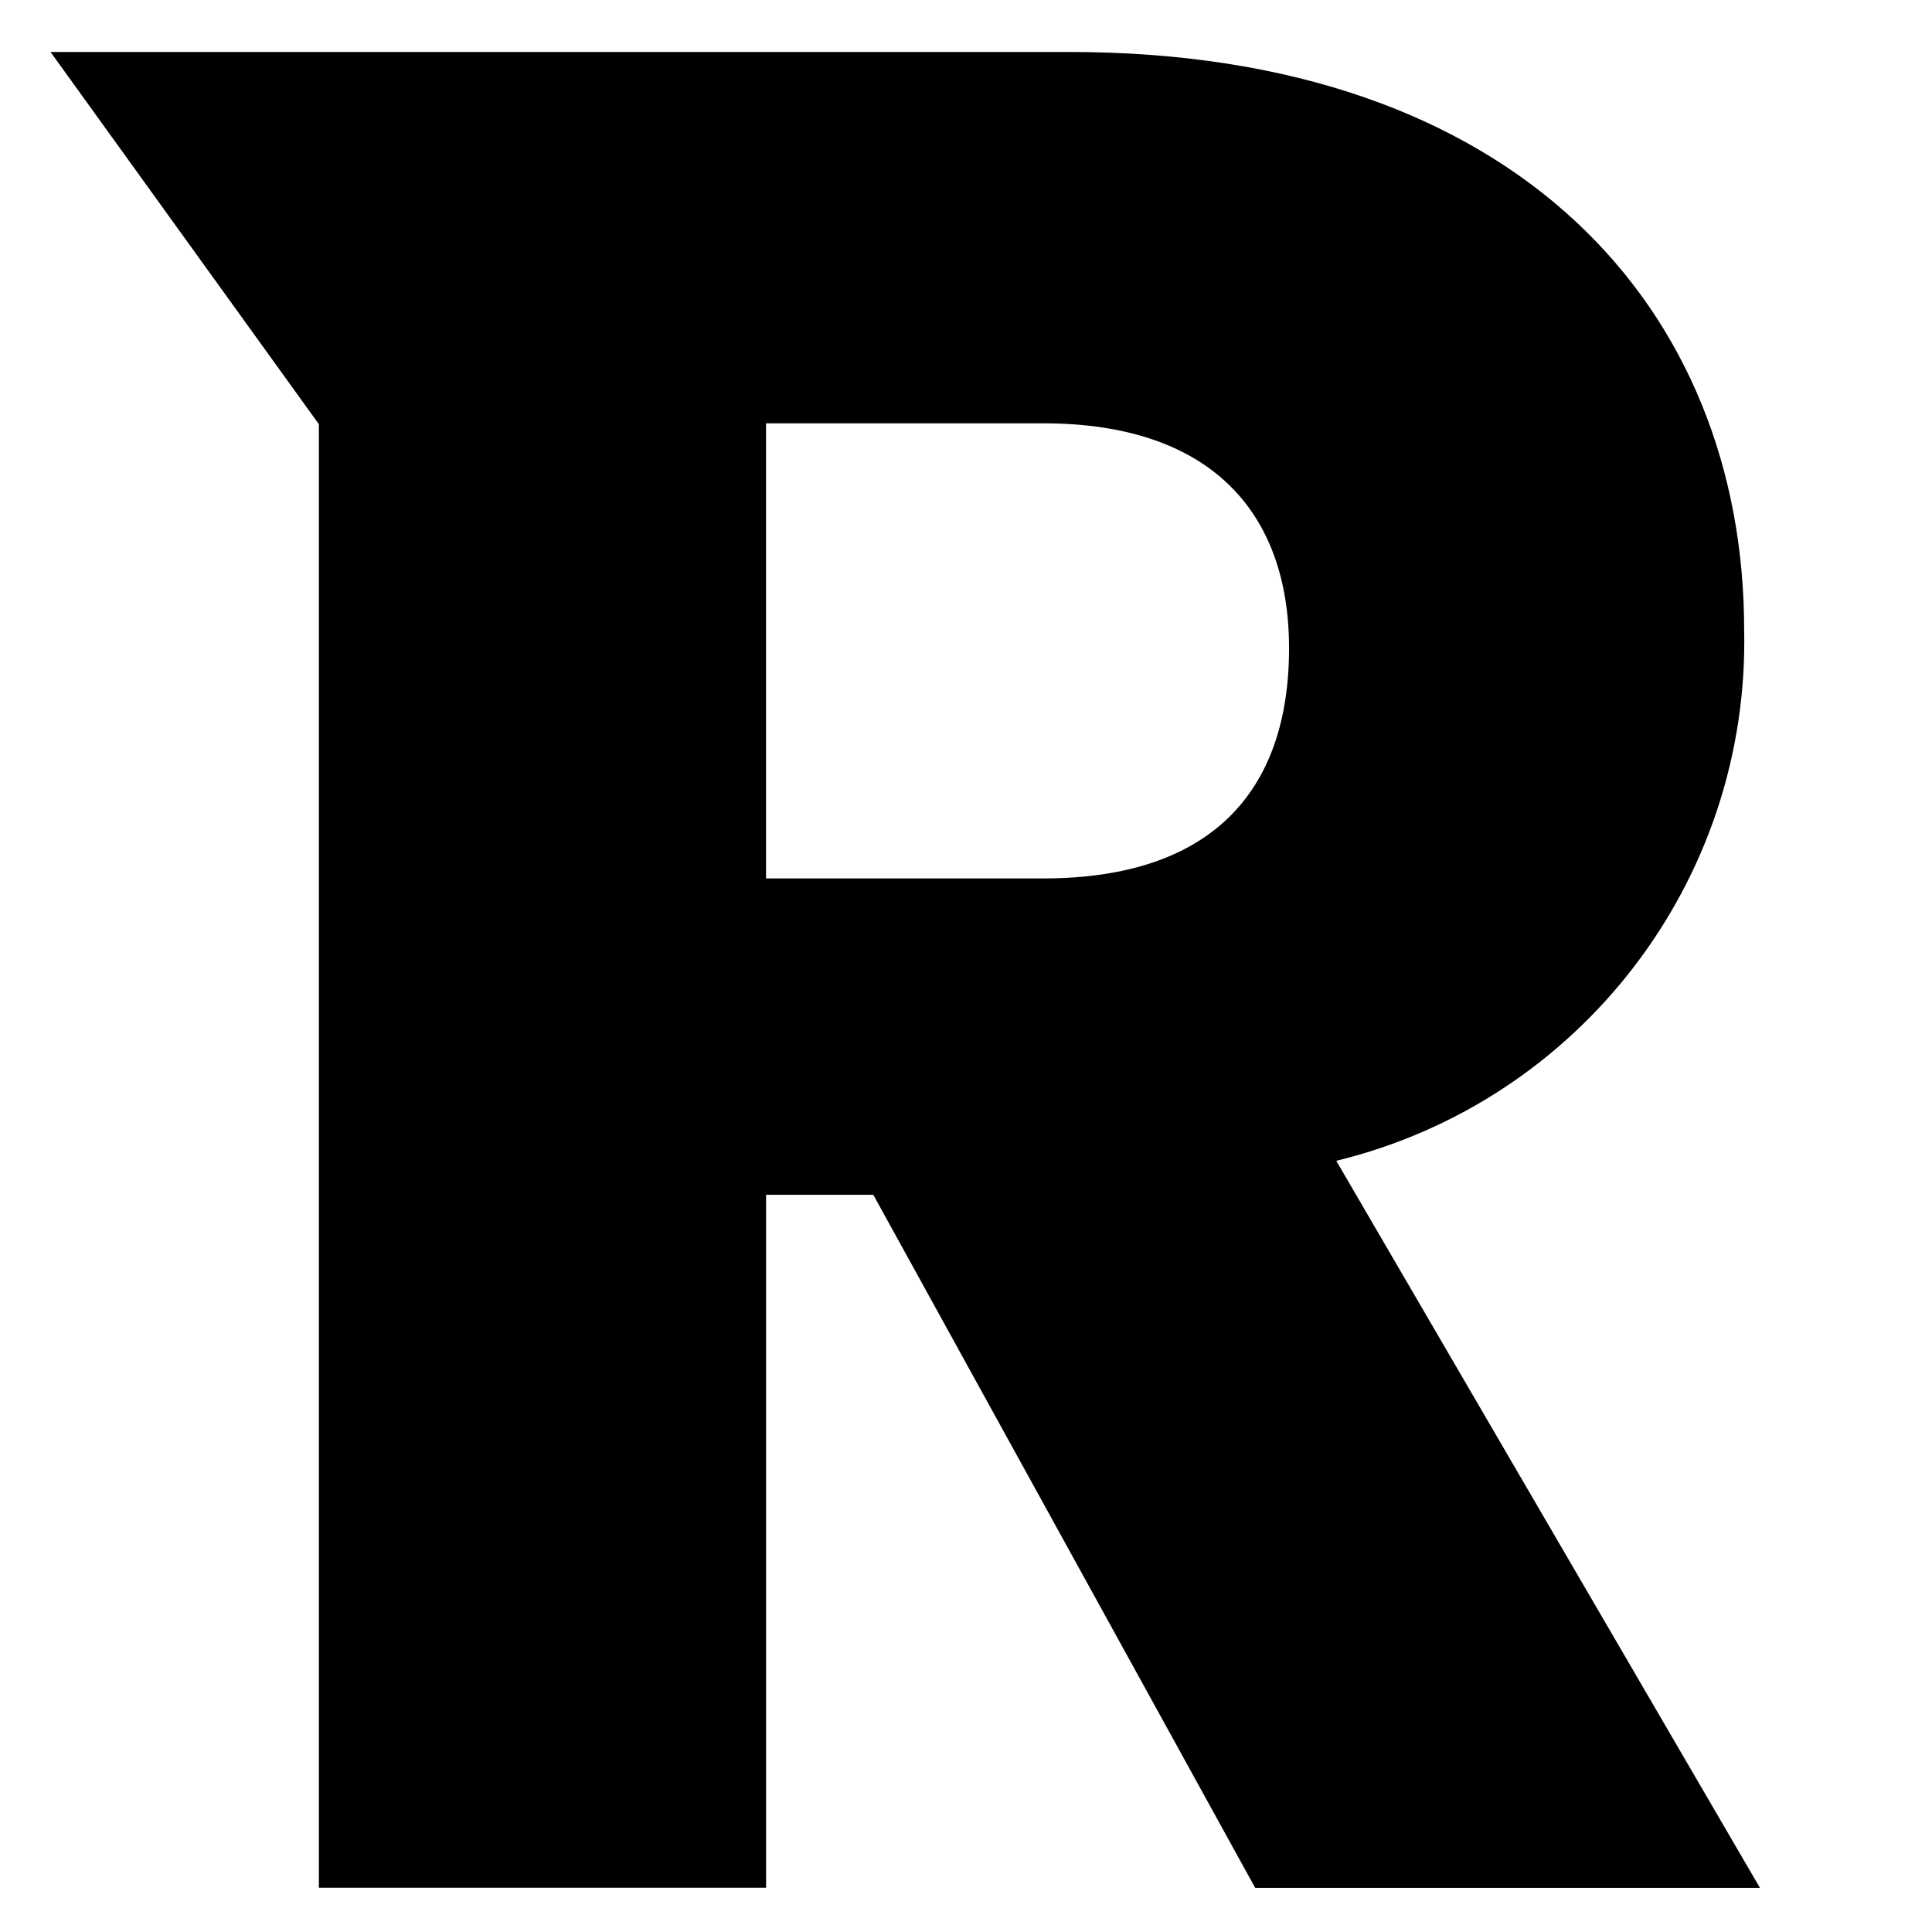
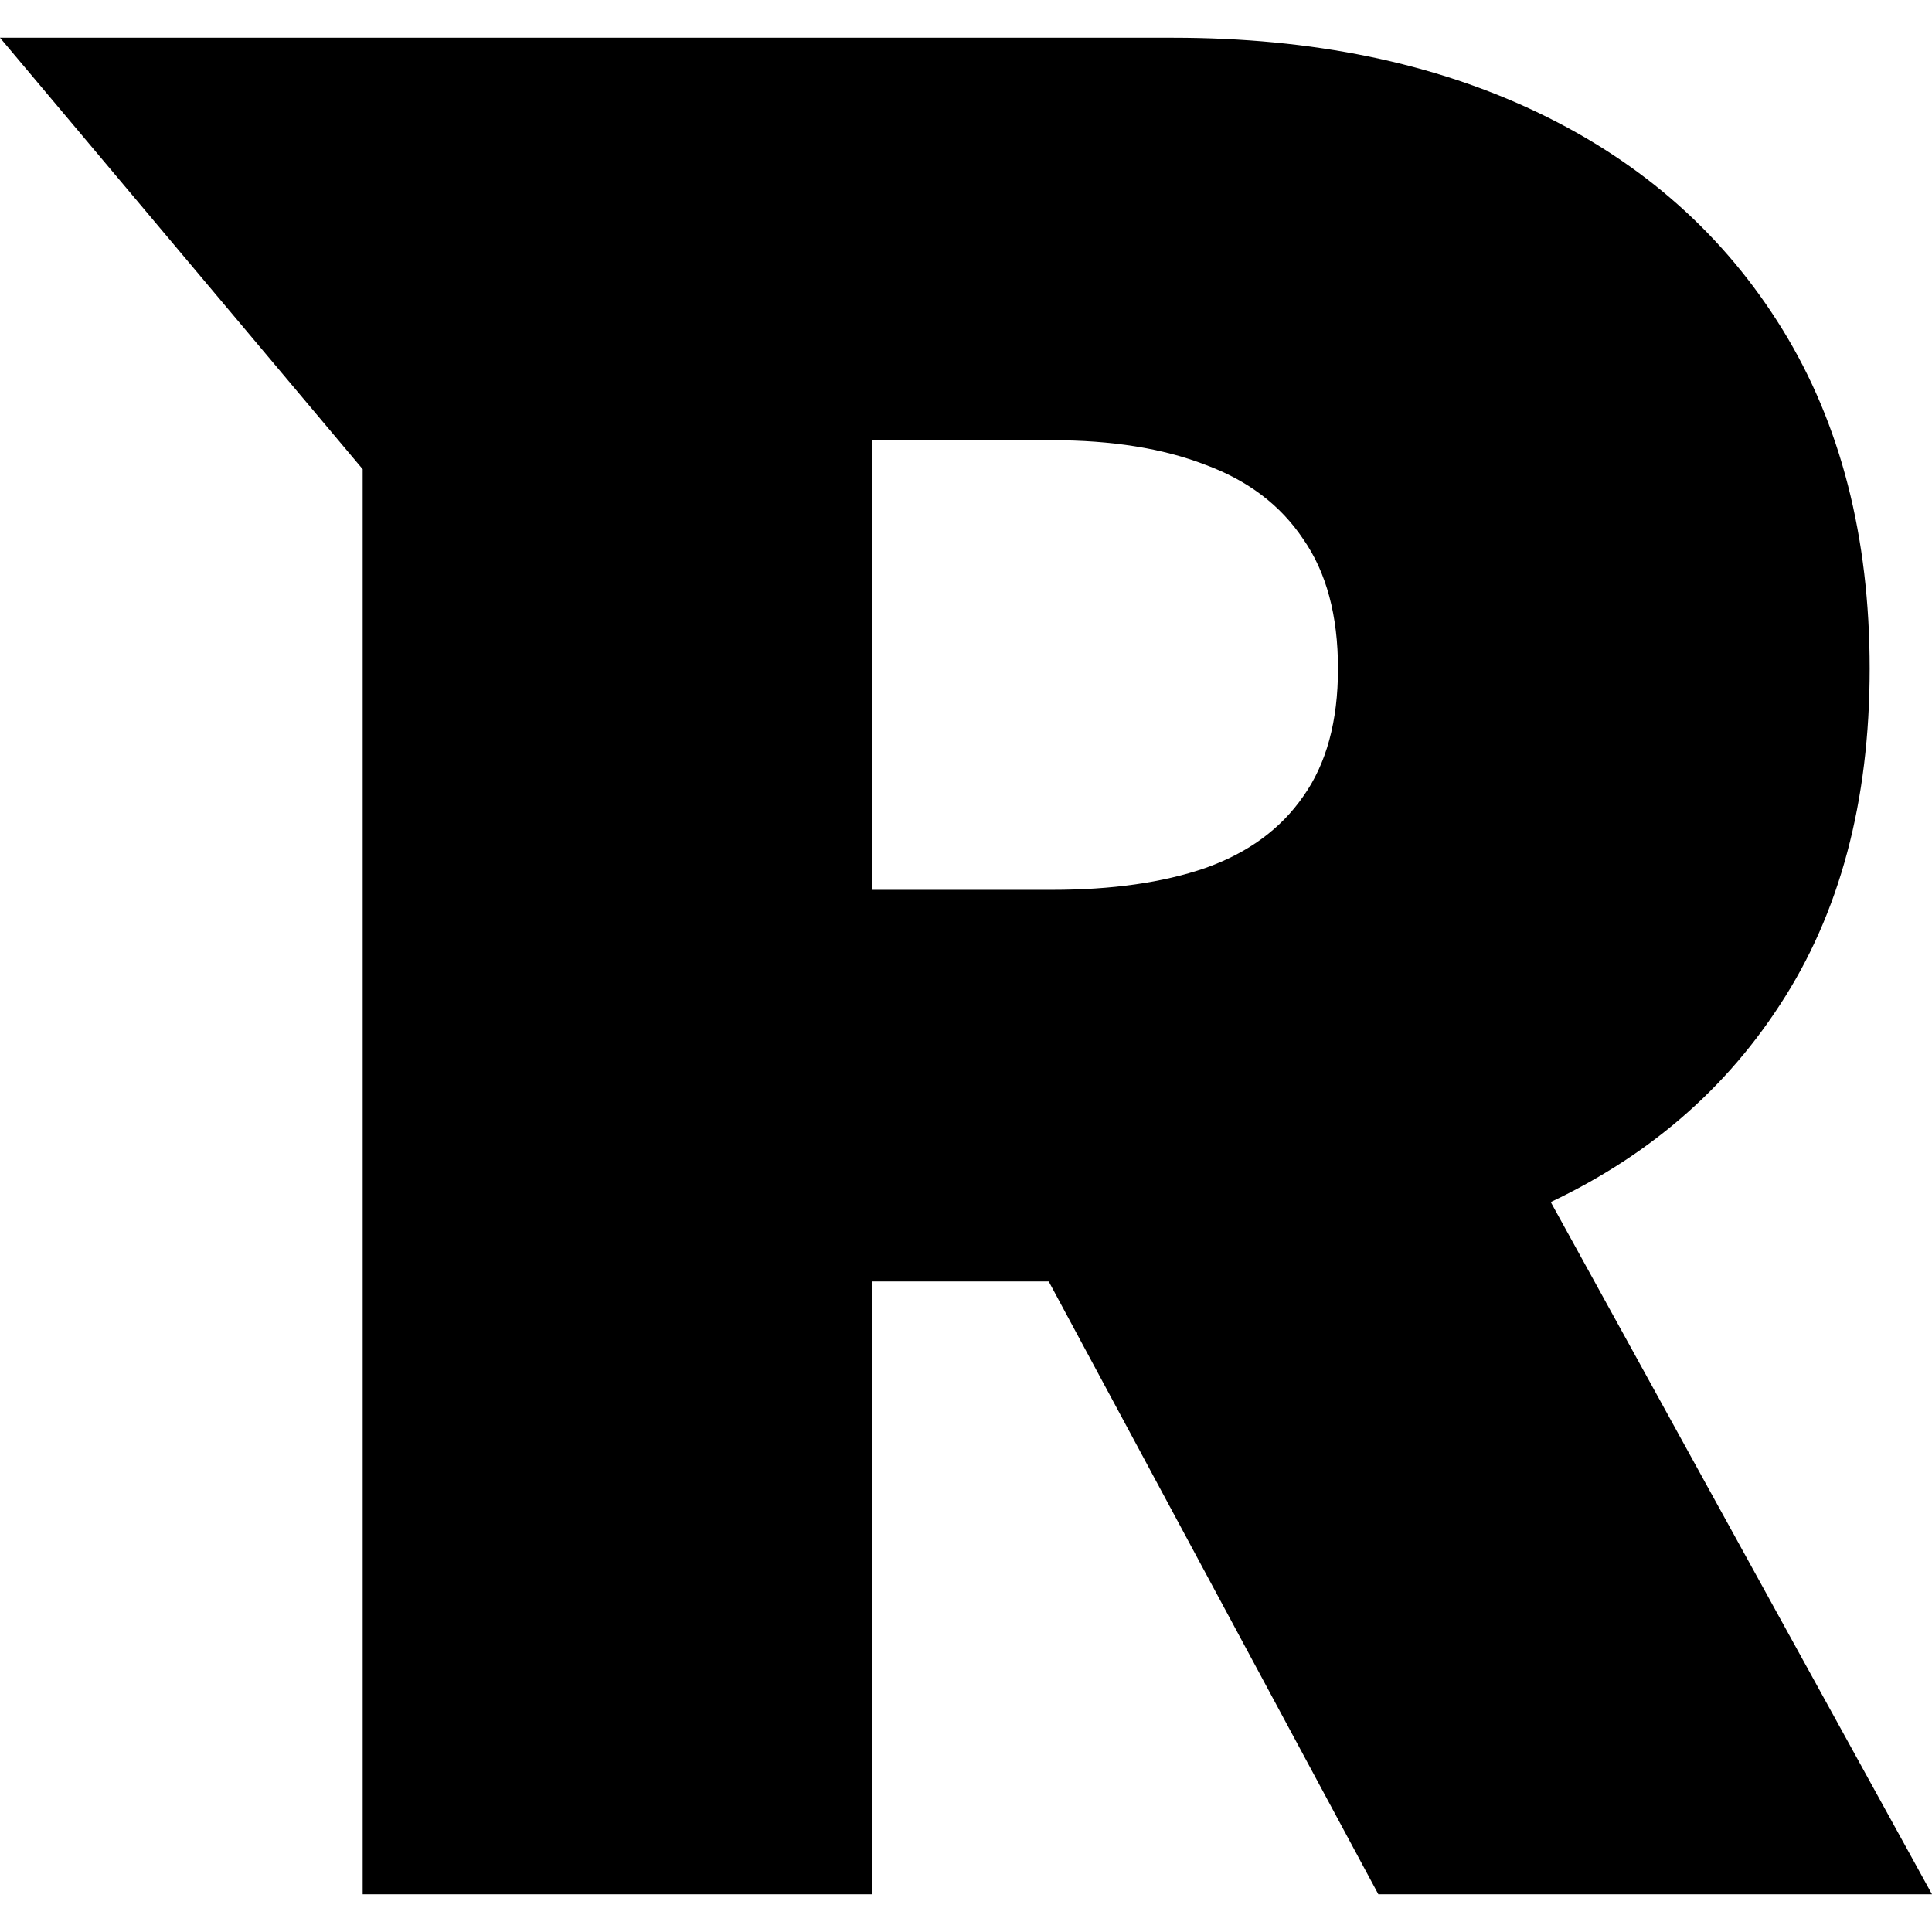
- <svg xmlns="http://www.w3.org/2000/svg" viewBox="0 0 37.438 37.438">
-   <path d="m24.979,12.562c0,2.787 -1.52,4.46 -4.764,4.46l-5.371,0l0,-8.819l5.372,0c3.243,0 4.763,1.723 4.763,4.359zm-24,-11.555l5.2,7.213l0,28.36l8.666,0l0,-13.427l2.078,0l7.4,13.43l9.781,0l-8.21,-14.089a10.355,10.355 0 0 0 7.904,-10.287c0,-6.183 -4.358,-11.2 -13.075,-11.2l-19.744,0z" />
+ <svg xmlns="http://www.w3.org/2000/svg" viewBox="0 0 256 256">
+   <path d="m 48.056,251 c 0,-75.329 0,-124.708 0,-188.833 L 0,5 h 155.429 c 18.462,0 34.617,3.323 48.464,9.97 13.846,6.646 24.616,16.216 32.309,28.708 7.692,12.492 11.539,27.467 11.539,44.924 0,17.617 -3.968,32.471 -11.904,44.563 -7.854,12.092 -18.907,21.221 -33.159,27.387 -14.171,6.166 -30.73,9.249 -49.678,9.249 H 88.868 V 117.91 h 50.528 c 7.936,0 14.697,-0.961 20.284,-2.883 5.669,-2.002 10.001,-5.165 12.997,-9.489 3.077,-4.324 4.615,-9.97 4.615,-16.936 0,-7.047 -1.538,-12.772 -4.615,-17.177 -2.996,-4.484 -7.328,-7.768 -12.997,-9.85 -5.587,-2.162 -12.348,-3.243 -20.284,-3.243 H 115.59 V 251 Z M 193.811,138.09 256,251 H 182.637 L 121.906,138.09 Z" />
</svg>
